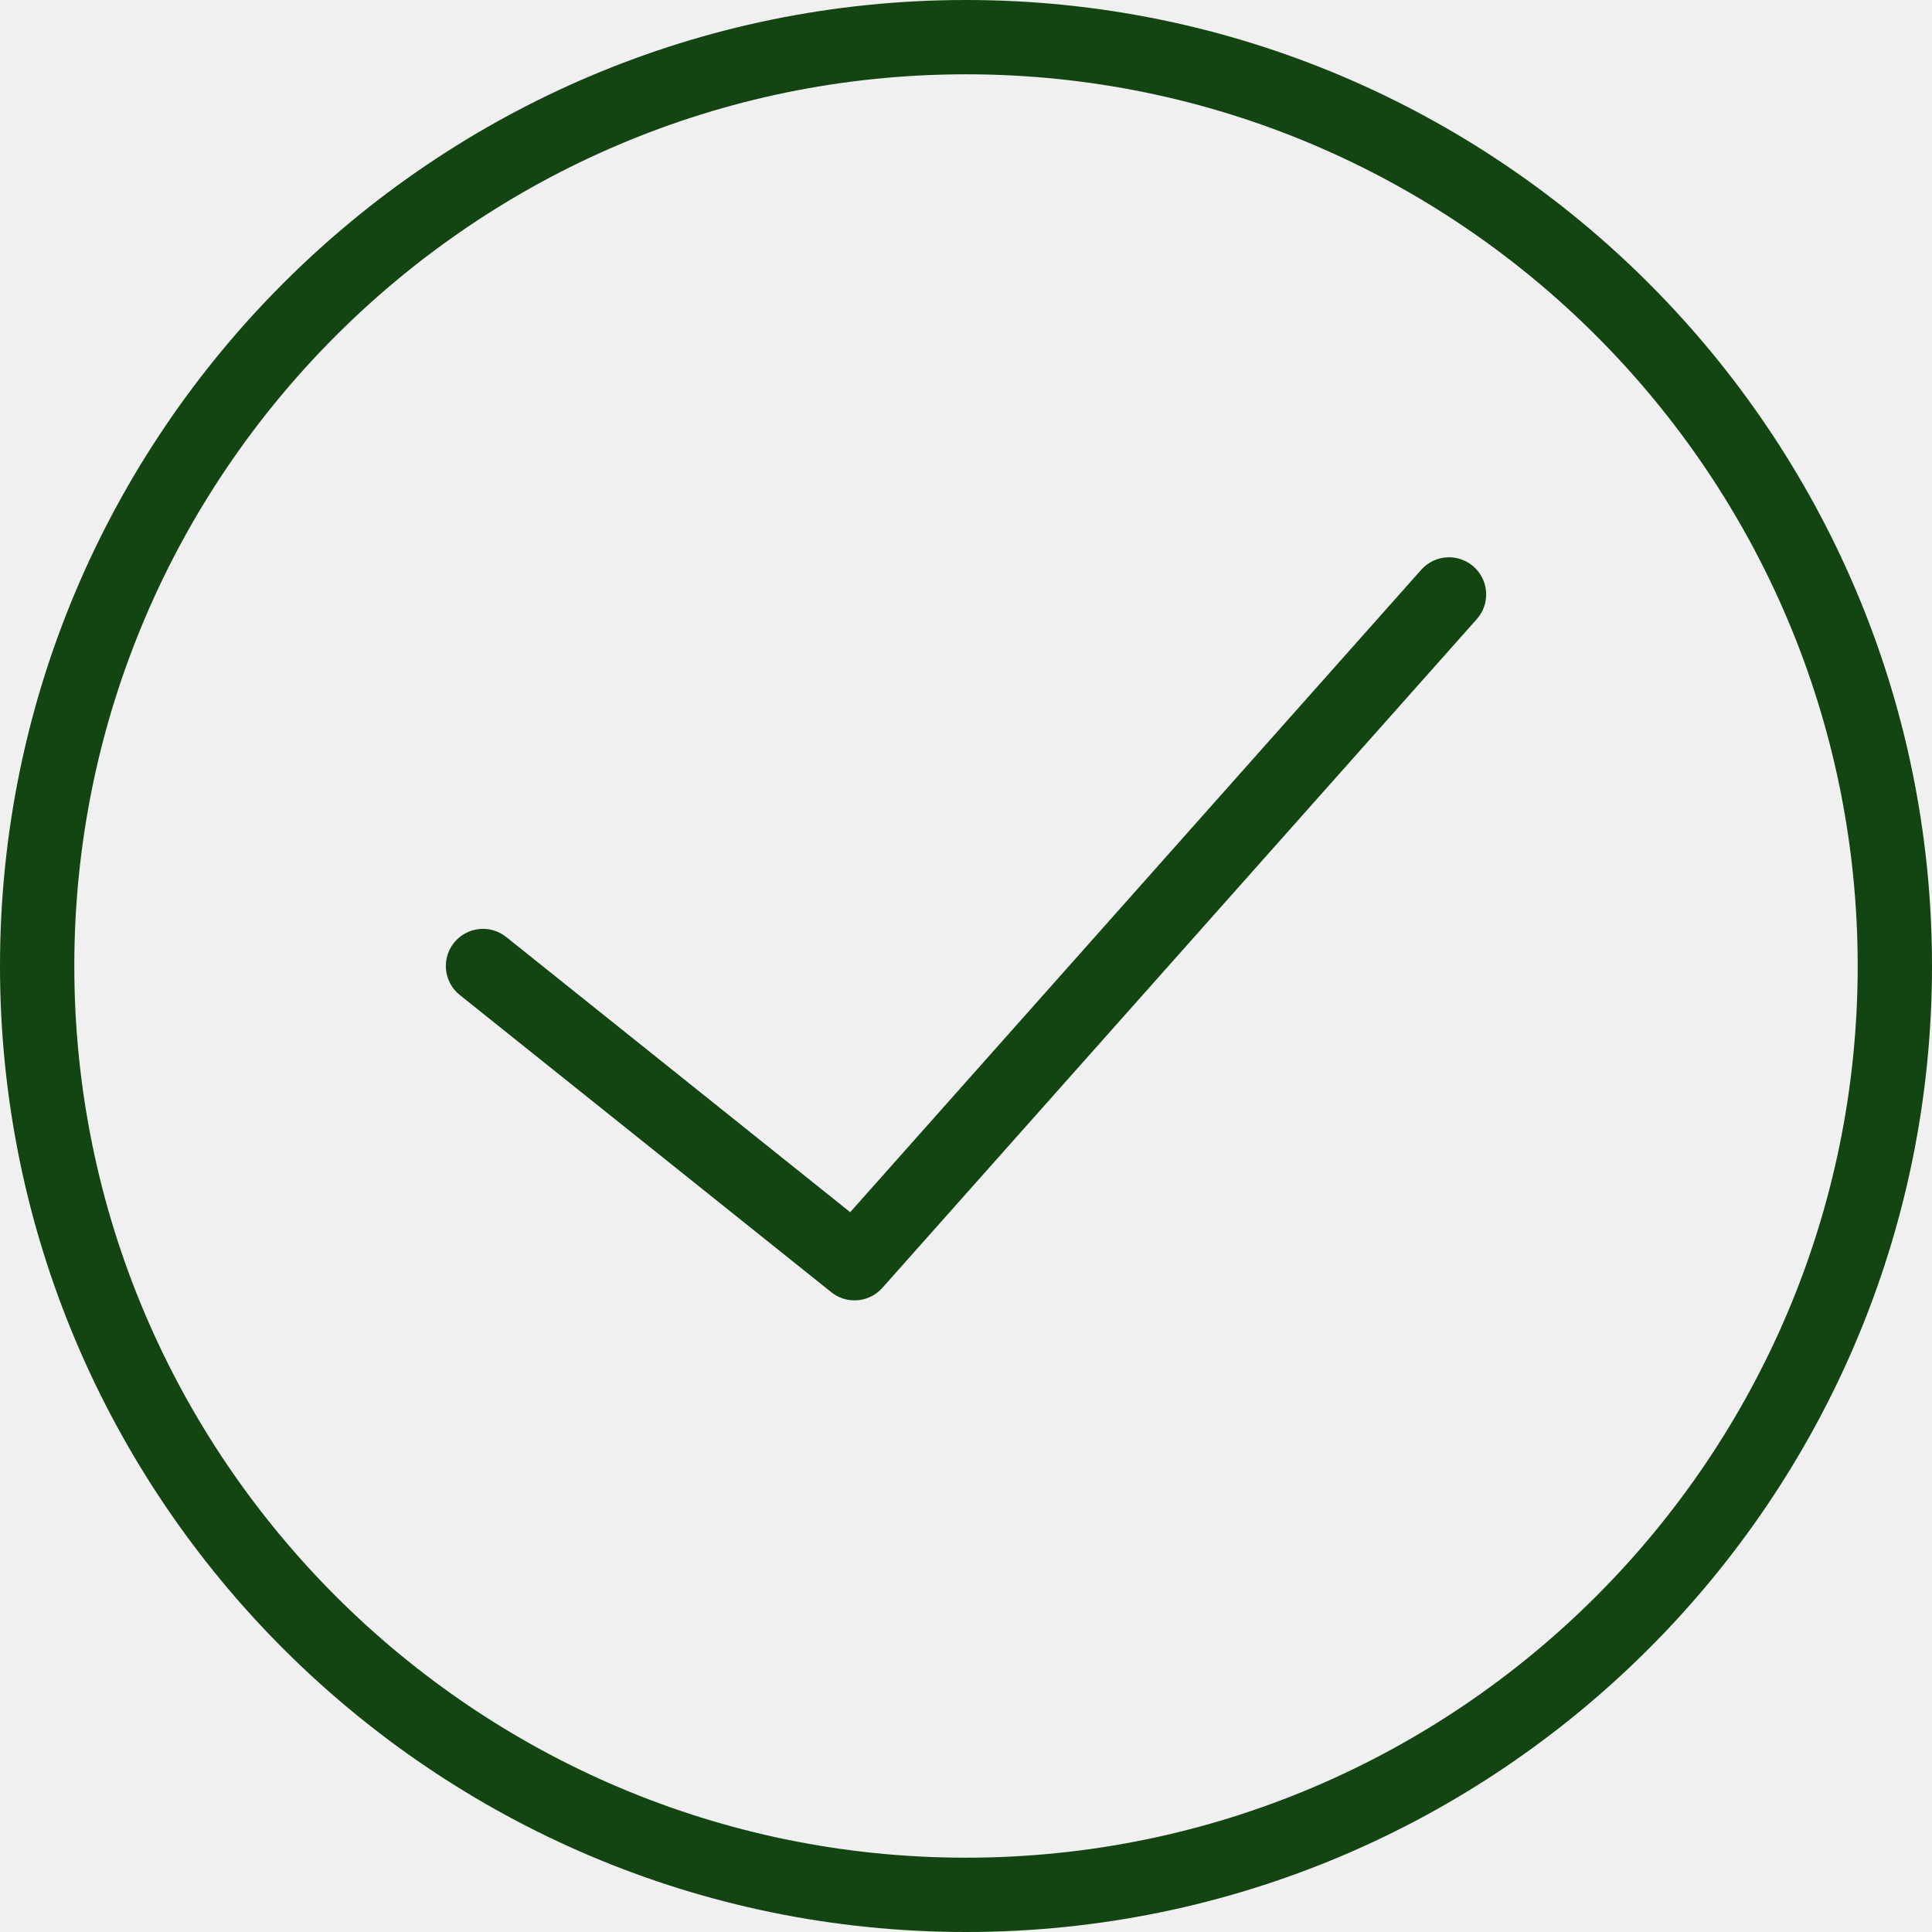
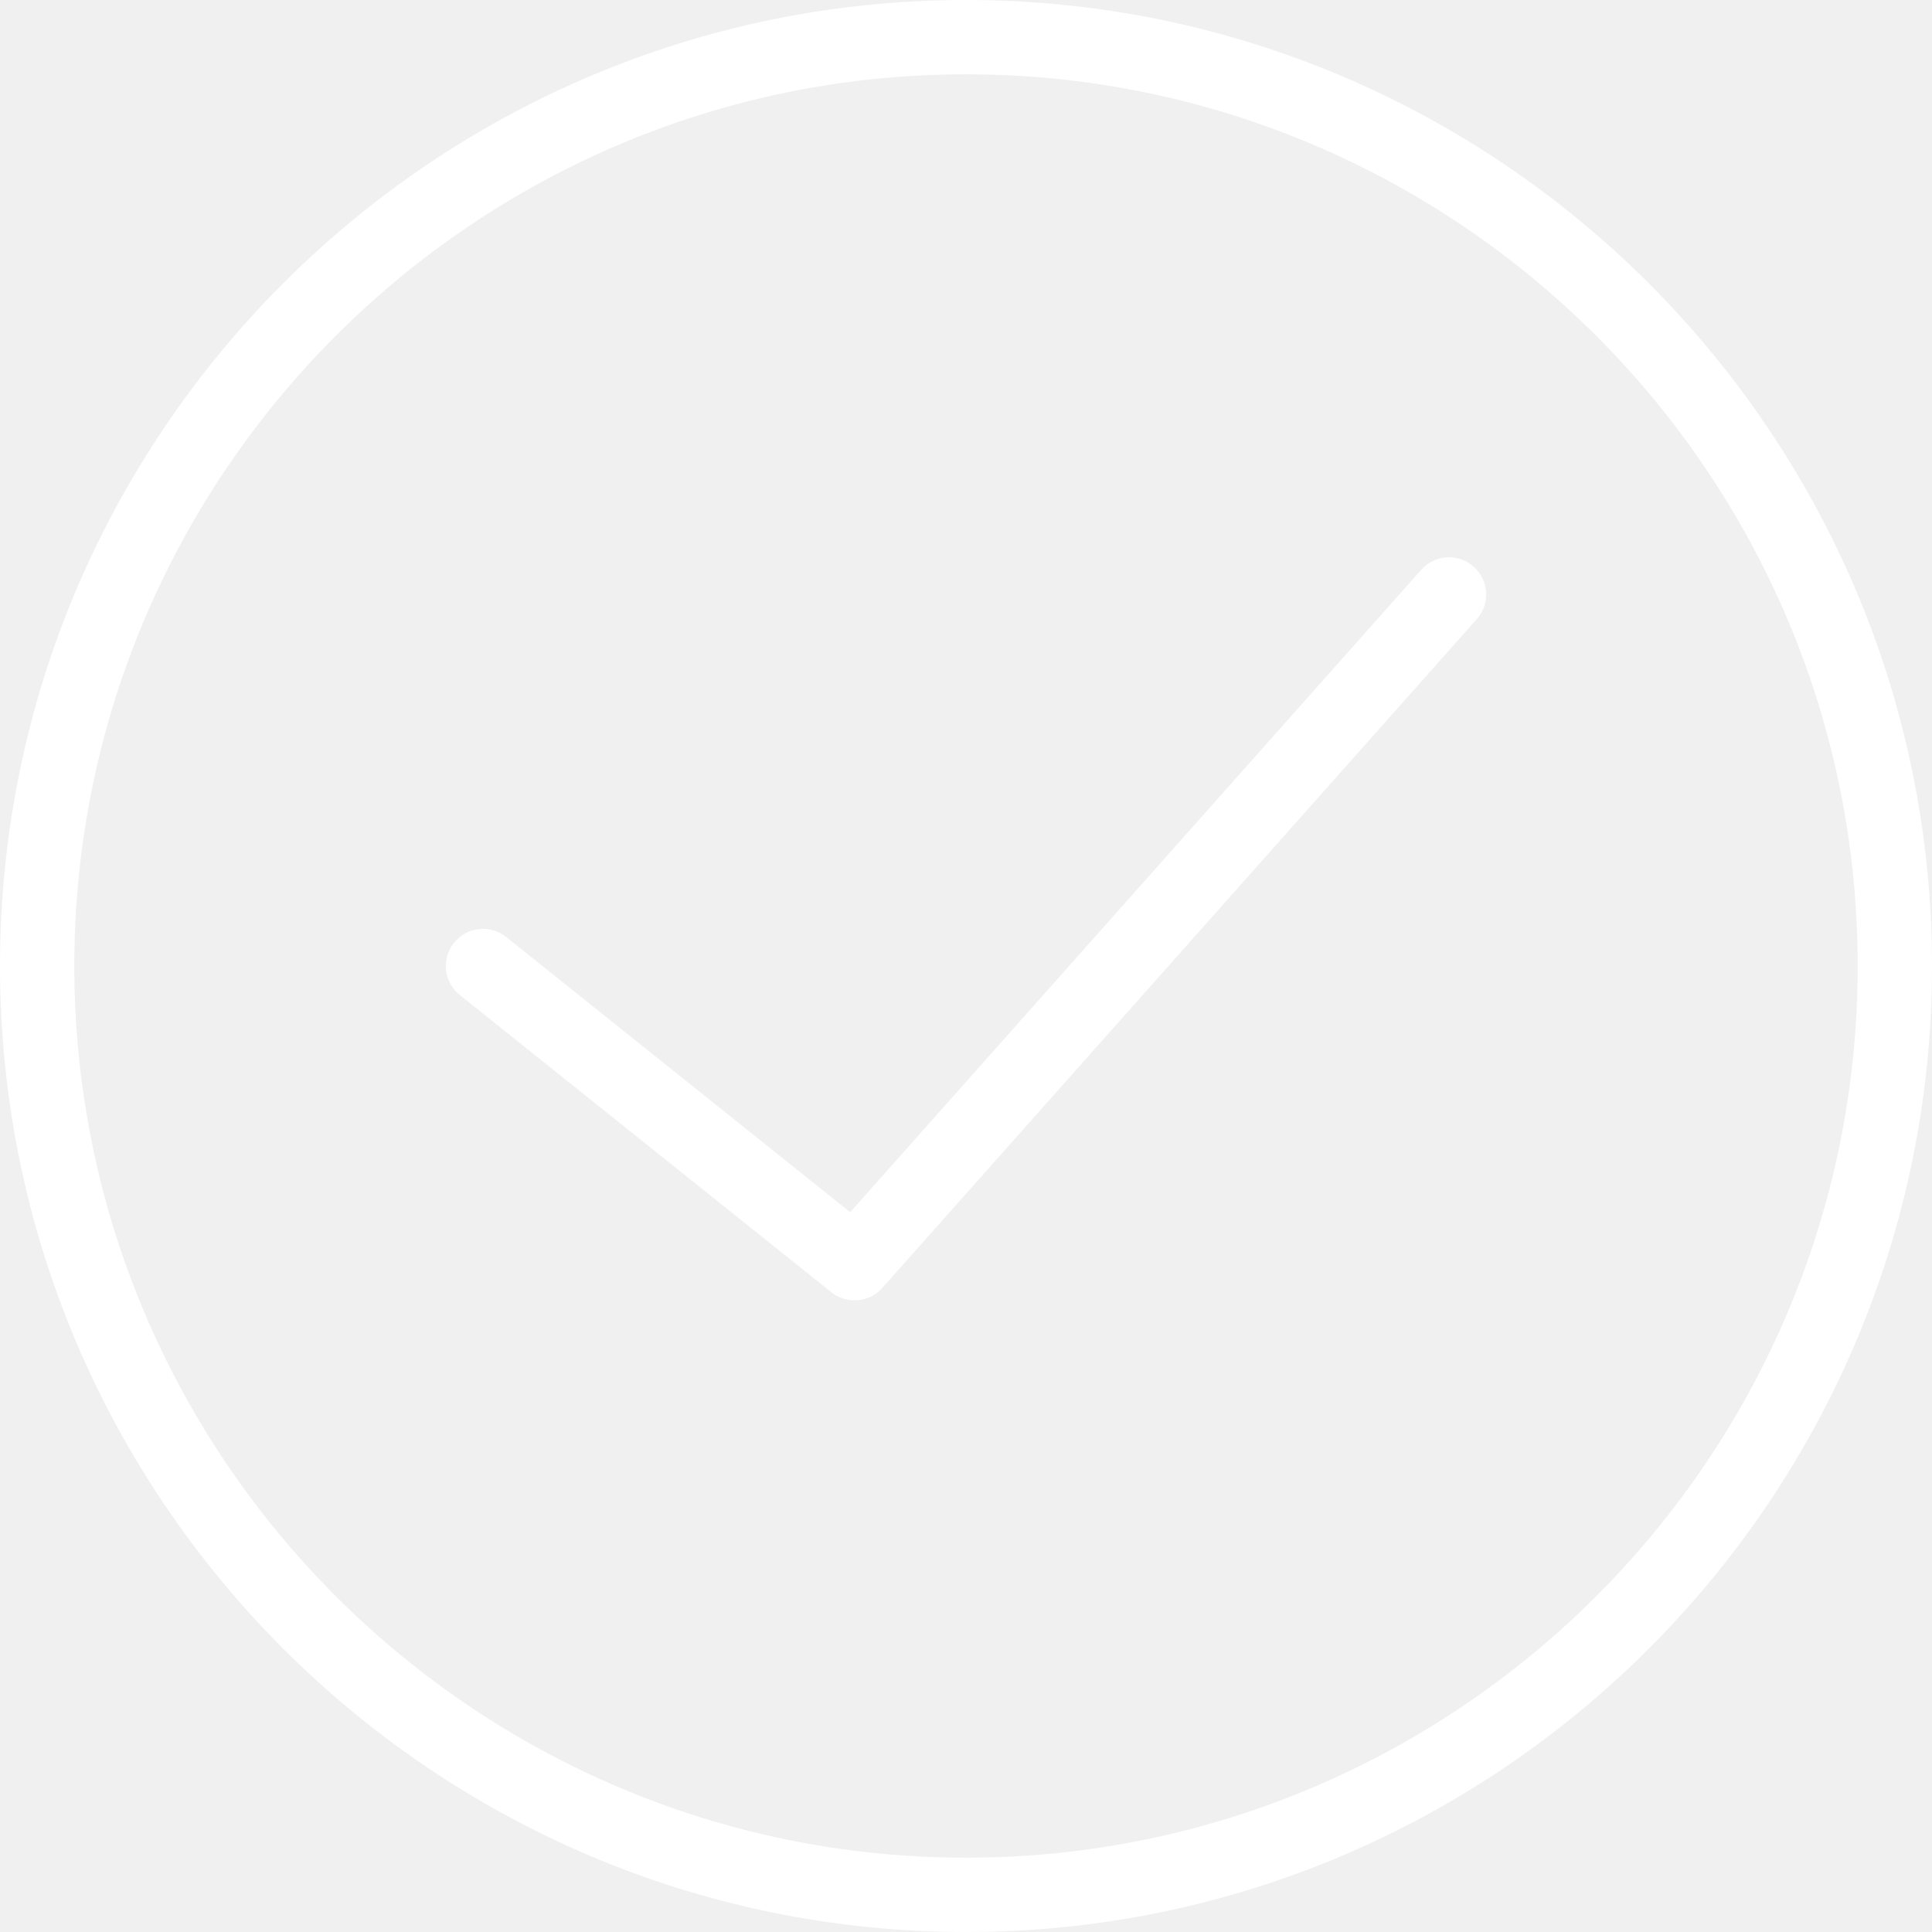
- <svg xmlns="http://www.w3.org/2000/svg" version="1.1" id="Capa_1" x="0px" y="0px" viewBox="0 0 52 52" style="enable-background:new 0 0 52 52; fill: #134513;" xml:space="preserve">
+ <svg xmlns="http://www.w3.org/2000/svg" version="1.1" id="Capa_1" x="0px" y="0px" viewBox="0 0 52 52" style="enable-background:new 0 0 52 52; fill: white;" xml:space="preserve">
  <g>
    <path d="M26,0C11.664,0,0,11.663,0,26s11.664,26,26,26s26-11.663,26-26S40.336,0,26,0z M26,50C12.767,50,2,39.233,2,26   S12.767,2,26,2s24,10.767,24,24S39.233,50,26,50z" />
    <path d="M38.252,15.336l-15.369,17.29l-9.259-7.407c-0.43-0.345-1.061-0.274-1.405,0.156c-0.345,0.432-0.275,1.061,0.156,1.406   l10,8C22.559,34.928,22.78,35,23,35c0.276,0,0.551-0.114,0.748-0.336l16-18c0.367-0.412,0.33-1.045-0.083-1.411   C39.251,14.885,38.62,14.922,38.252,15.336z" />
  </g>
  <g>
</g>
  <g>
</g>
  <g>
</g>
  <g>
</g>
  <g>
</g>
  <g>
</g>
  <g>
</g>
  <g>
</g>
  <g>
</g>
  <g>
</g>
  <g>
</g>
  <g>
</g>
  <g>
</g>
  <g>
</g>
  <g>
</g>
</svg>
